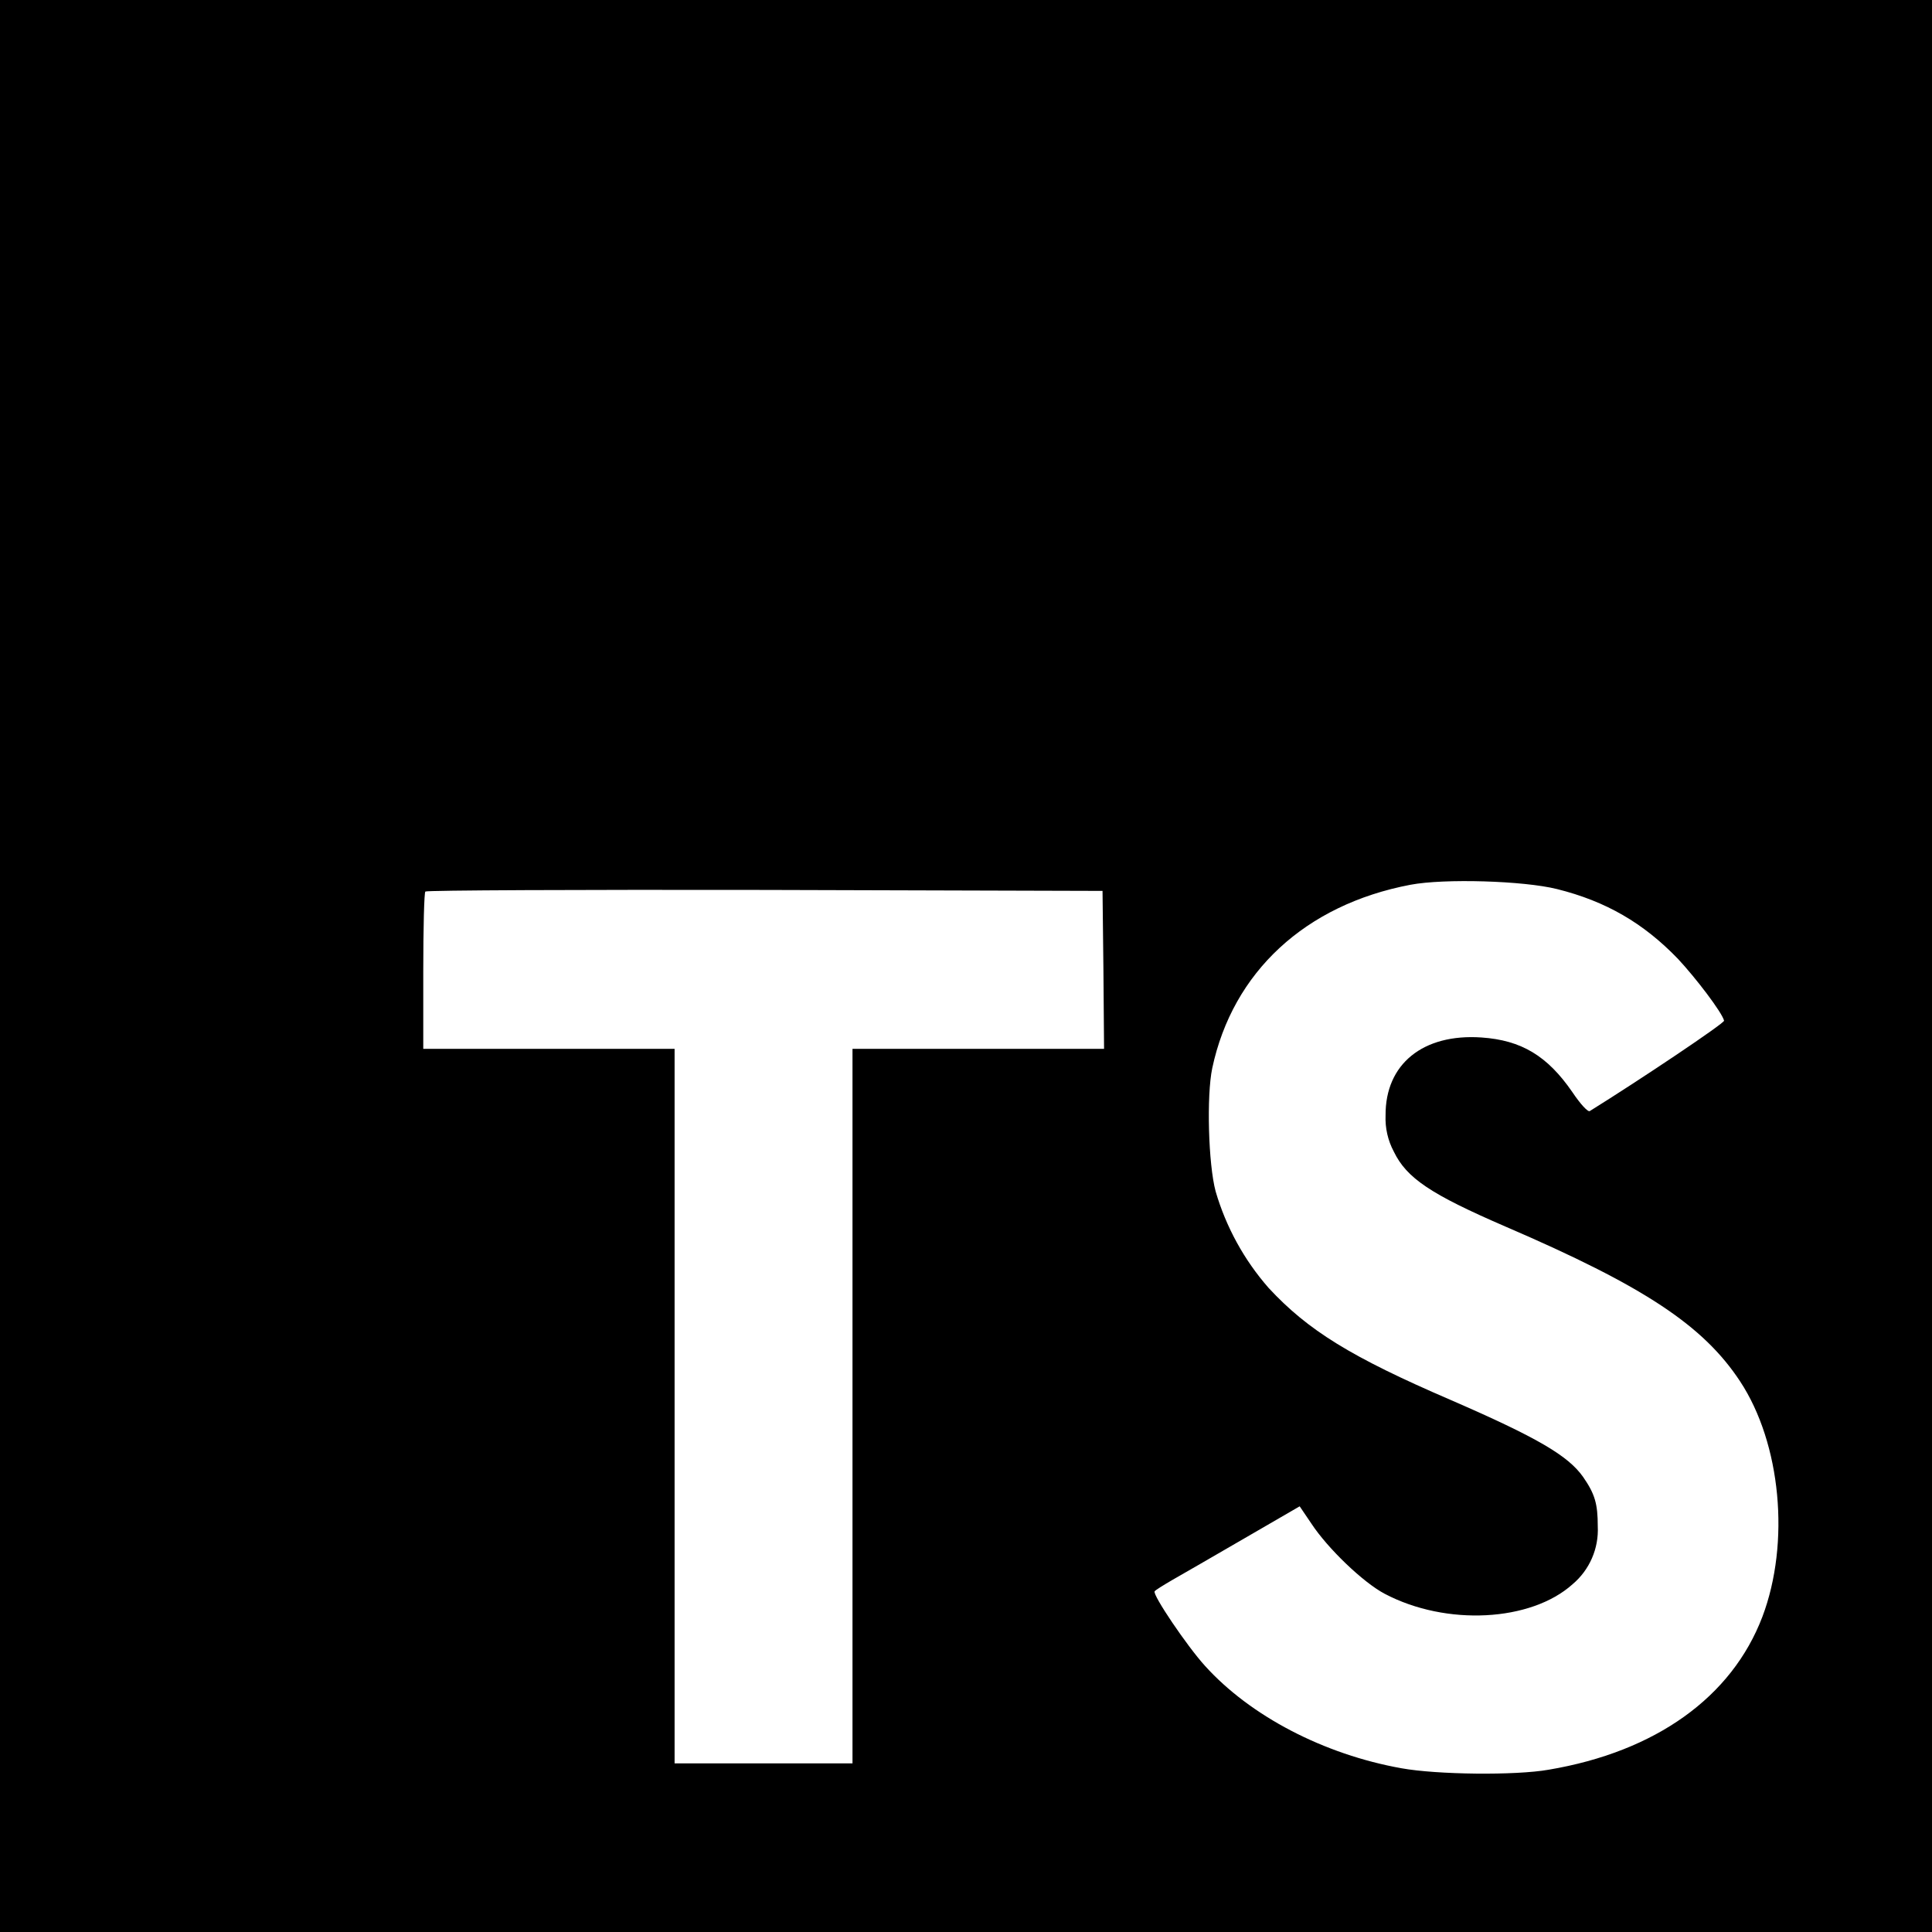
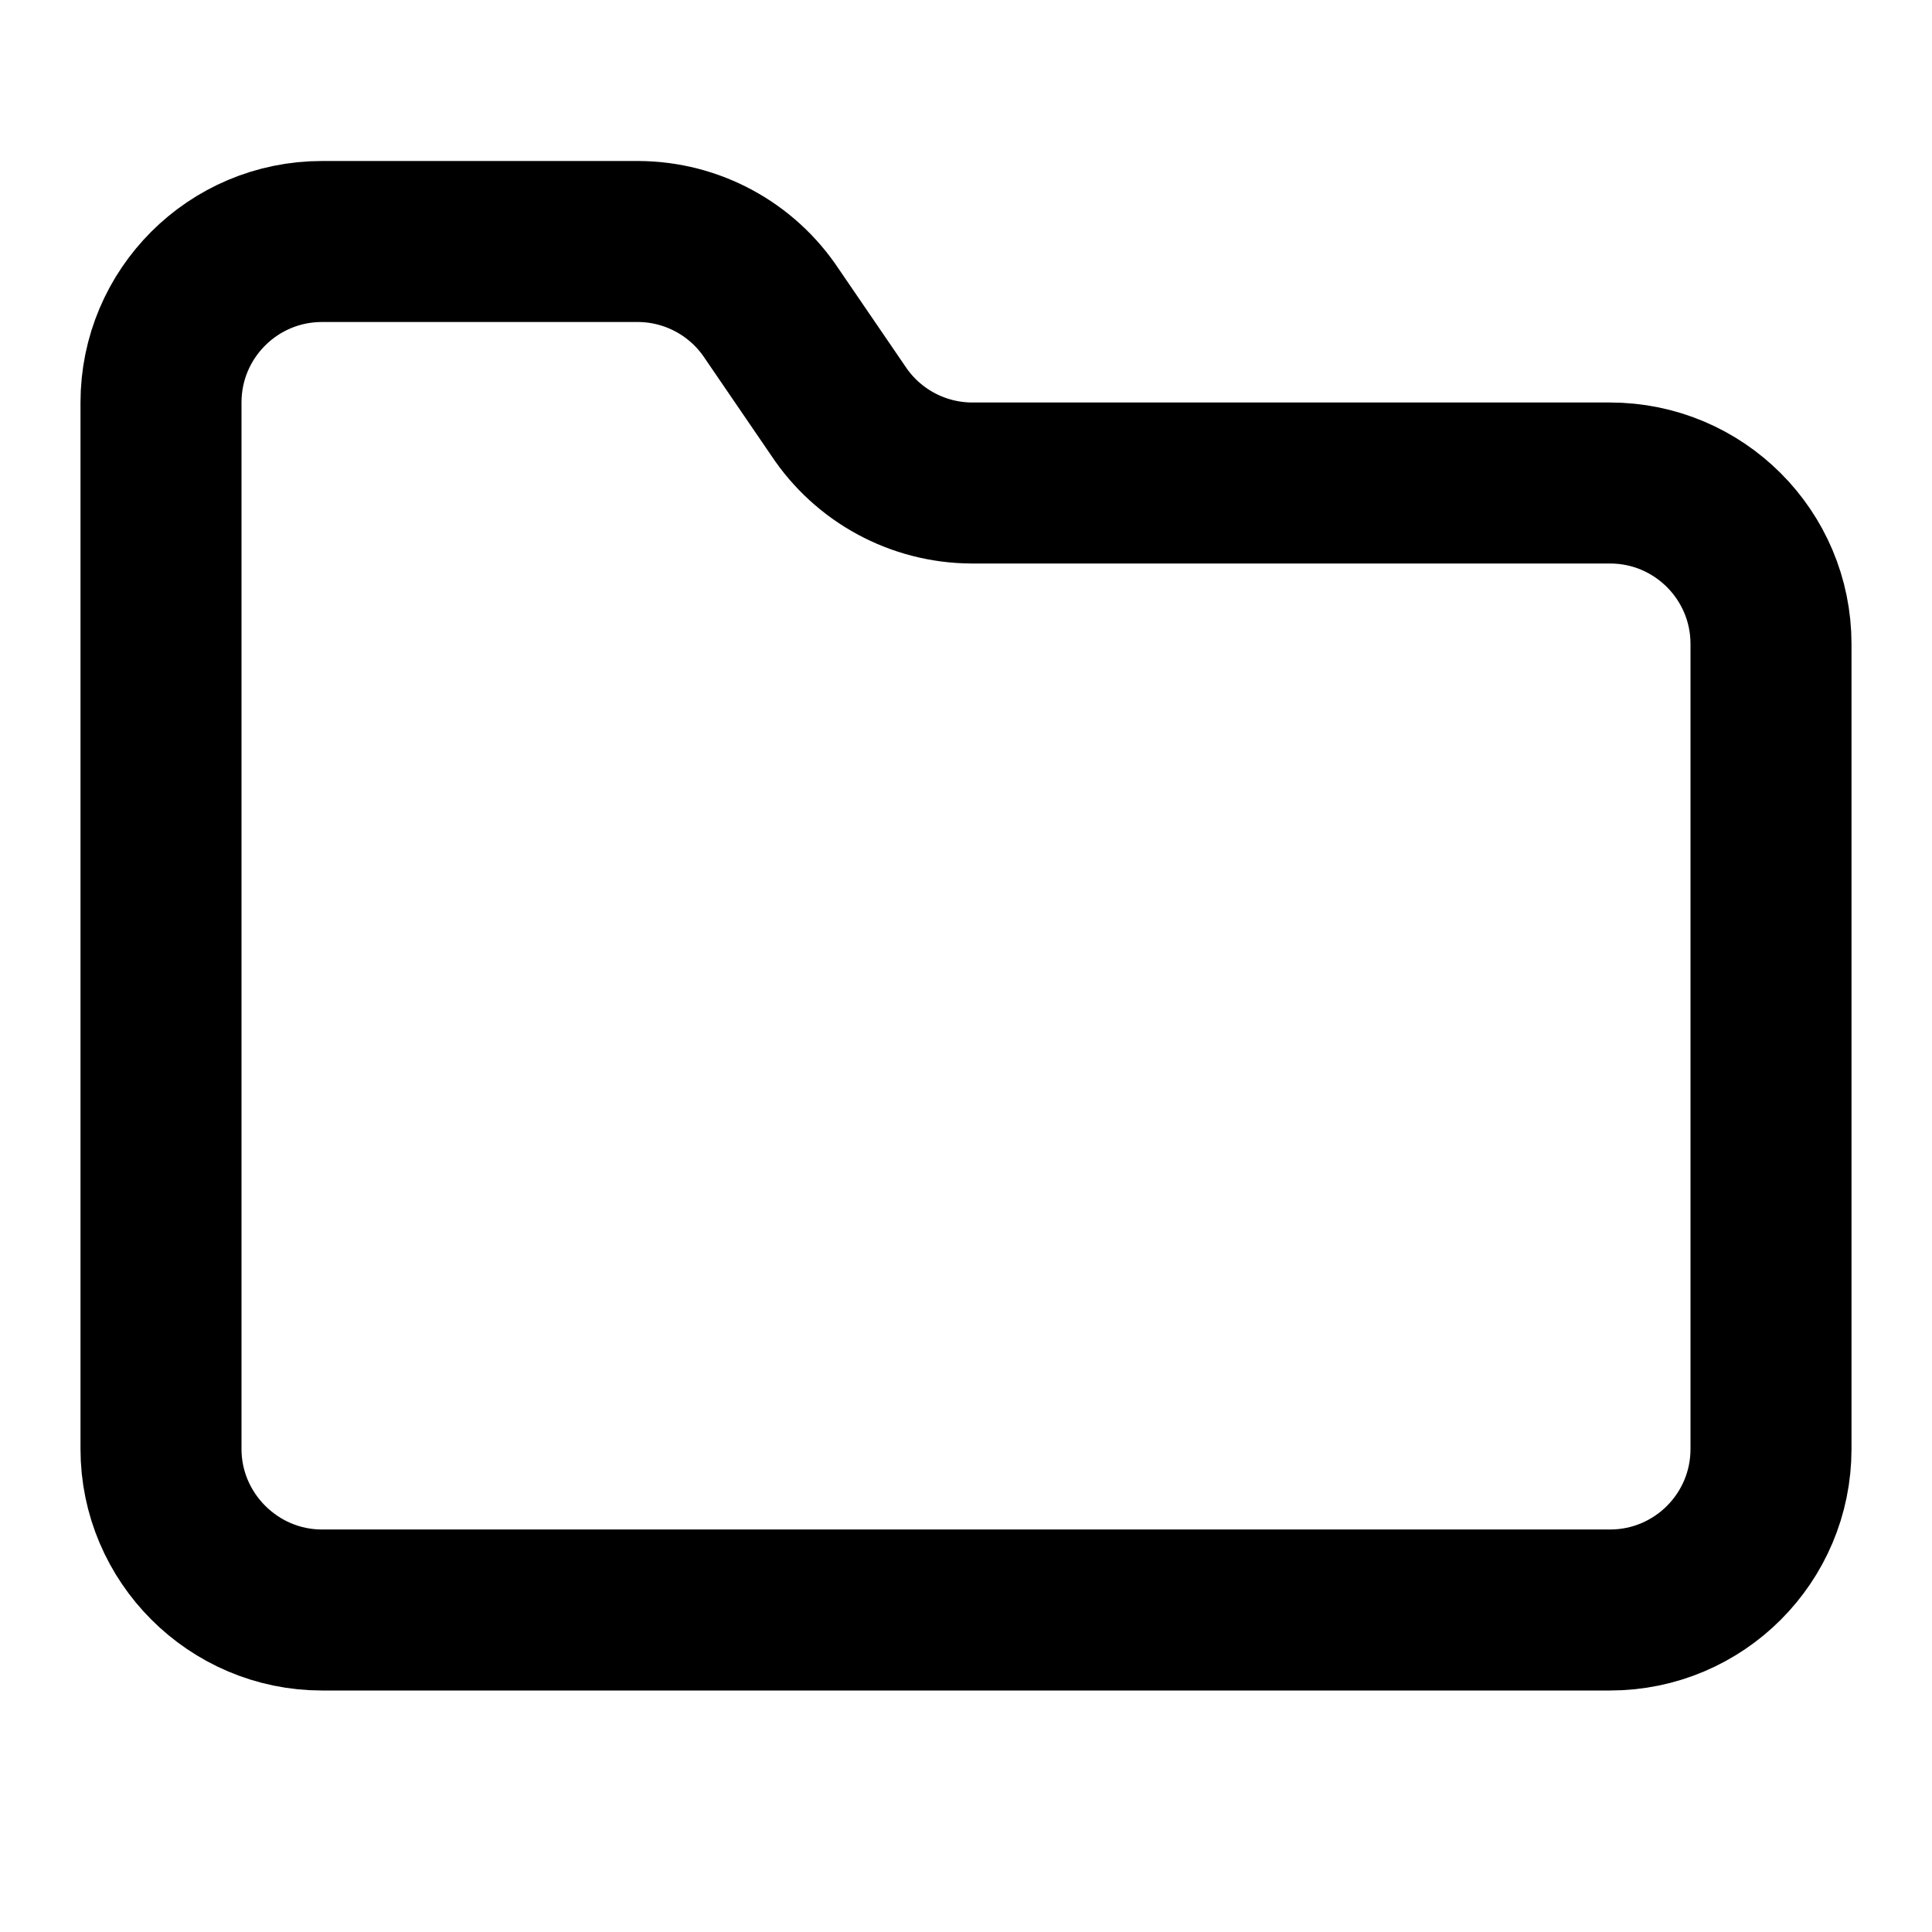
- <svg viewBox="0 0 172 172">
-   <g fill="none" fill-rule="nonzero" stroke="none">
-     <path d="M0,172v-172h172v172z" fill="none" />
-     <g fill="currentColor">
-       <path d=" M 0 86 L 0 172 L 172 172 L 172 0 L 0 0 L 0 86 Z  M 138.611 79.149 C 142.982 80.238 146.308 82.18 149.368 85.348 C 150.952 87.039 153.302 90.121 153.489 90.866 C 153.546 91.081 146.064 96.098 141.535 98.914 C 141.37 99.022 140.71 98.312 139.979 97.223 C 137.758 93.998 135.443 92.608 131.895 92.364 C 126.678 92.006 123.324 94.736 123.353 99.294 C 123.305 100.415 123.557 101.528 124.084 102.519 C 125.23 104.891 127.366 106.317 134.045 109.206 C 146.365 114.509 151.632 117.999 154.908 122.966 C 158.563 128.505 159.387 137.356 156.9 143.935 C 154.177 151.088 147.404 155.947 137.872 157.552 C 134.927 158.075 127.939 157.996 124.772 157.423 C 117.863 156.19 111.313 152.779 107.271 148.3 C 105.687 146.558 102.598 141.993 102.792 141.671 C 102.87 141.556 103.58 141.119 104.368 140.66 C 105.142 140.223 108.03 138.553 110.761 136.969 L 115.706 134.103 L 116.745 135.636 C 118.193 137.844 121.353 140.875 123.267 141.886 C 128.756 144.781 136.289 144.372 140.001 141.04 C 141.514 139.765 142.344 137.856 142.244 135.88 C 142.244 133.888 141.993 133.013 140.954 131.508 C 139.621 129.602 136.891 127.997 129.136 124.628 C 120.264 120.808 116.444 118.436 112.947 114.667 C 110.764 112.179 109.152 109.244 108.224 106.067 C 107.572 103.637 107.407 97.545 107.923 95.094 C 109.75 86.516 116.222 80.546 125.56 78.769 C 128.592 78.195 135.636 78.41 138.611 79.149 Z  M 98.234 86.33 L 98.291 93.375 L 75.895 93.375 L 75.895 156.986 L 60.057 156.986 L 60.057 93.375 L 37.682 93.375 L 37.682 86.466 C 37.682 82.639 37.761 79.443 37.869 79.371 C 37.955 79.256 51.579 79.199 68.091 79.228 L 98.155 79.314 L 98.234 86.33 Z " />
-     </g>
-   </g>
+ <svg xmlns="http://www.w3.org/2000/svg" width="24" height="24" viewBox="0 0 24 24" fill="none" stroke="currentColor" stroke-width="2" stroke-linecap="round" stroke-linejoin="round">
+   <path d="M4 20h16a2 2 0 0 0 2-2V8a2 2 0 0 0-2-2h-7.93a2 2 0 0 1-1.66-.9l-.82-1.2A2 2 0 0 0 7.93 3H4a2 2 0 0 0-2 2v13c0 1.1.9 2 2 2Z" />
</svg>
